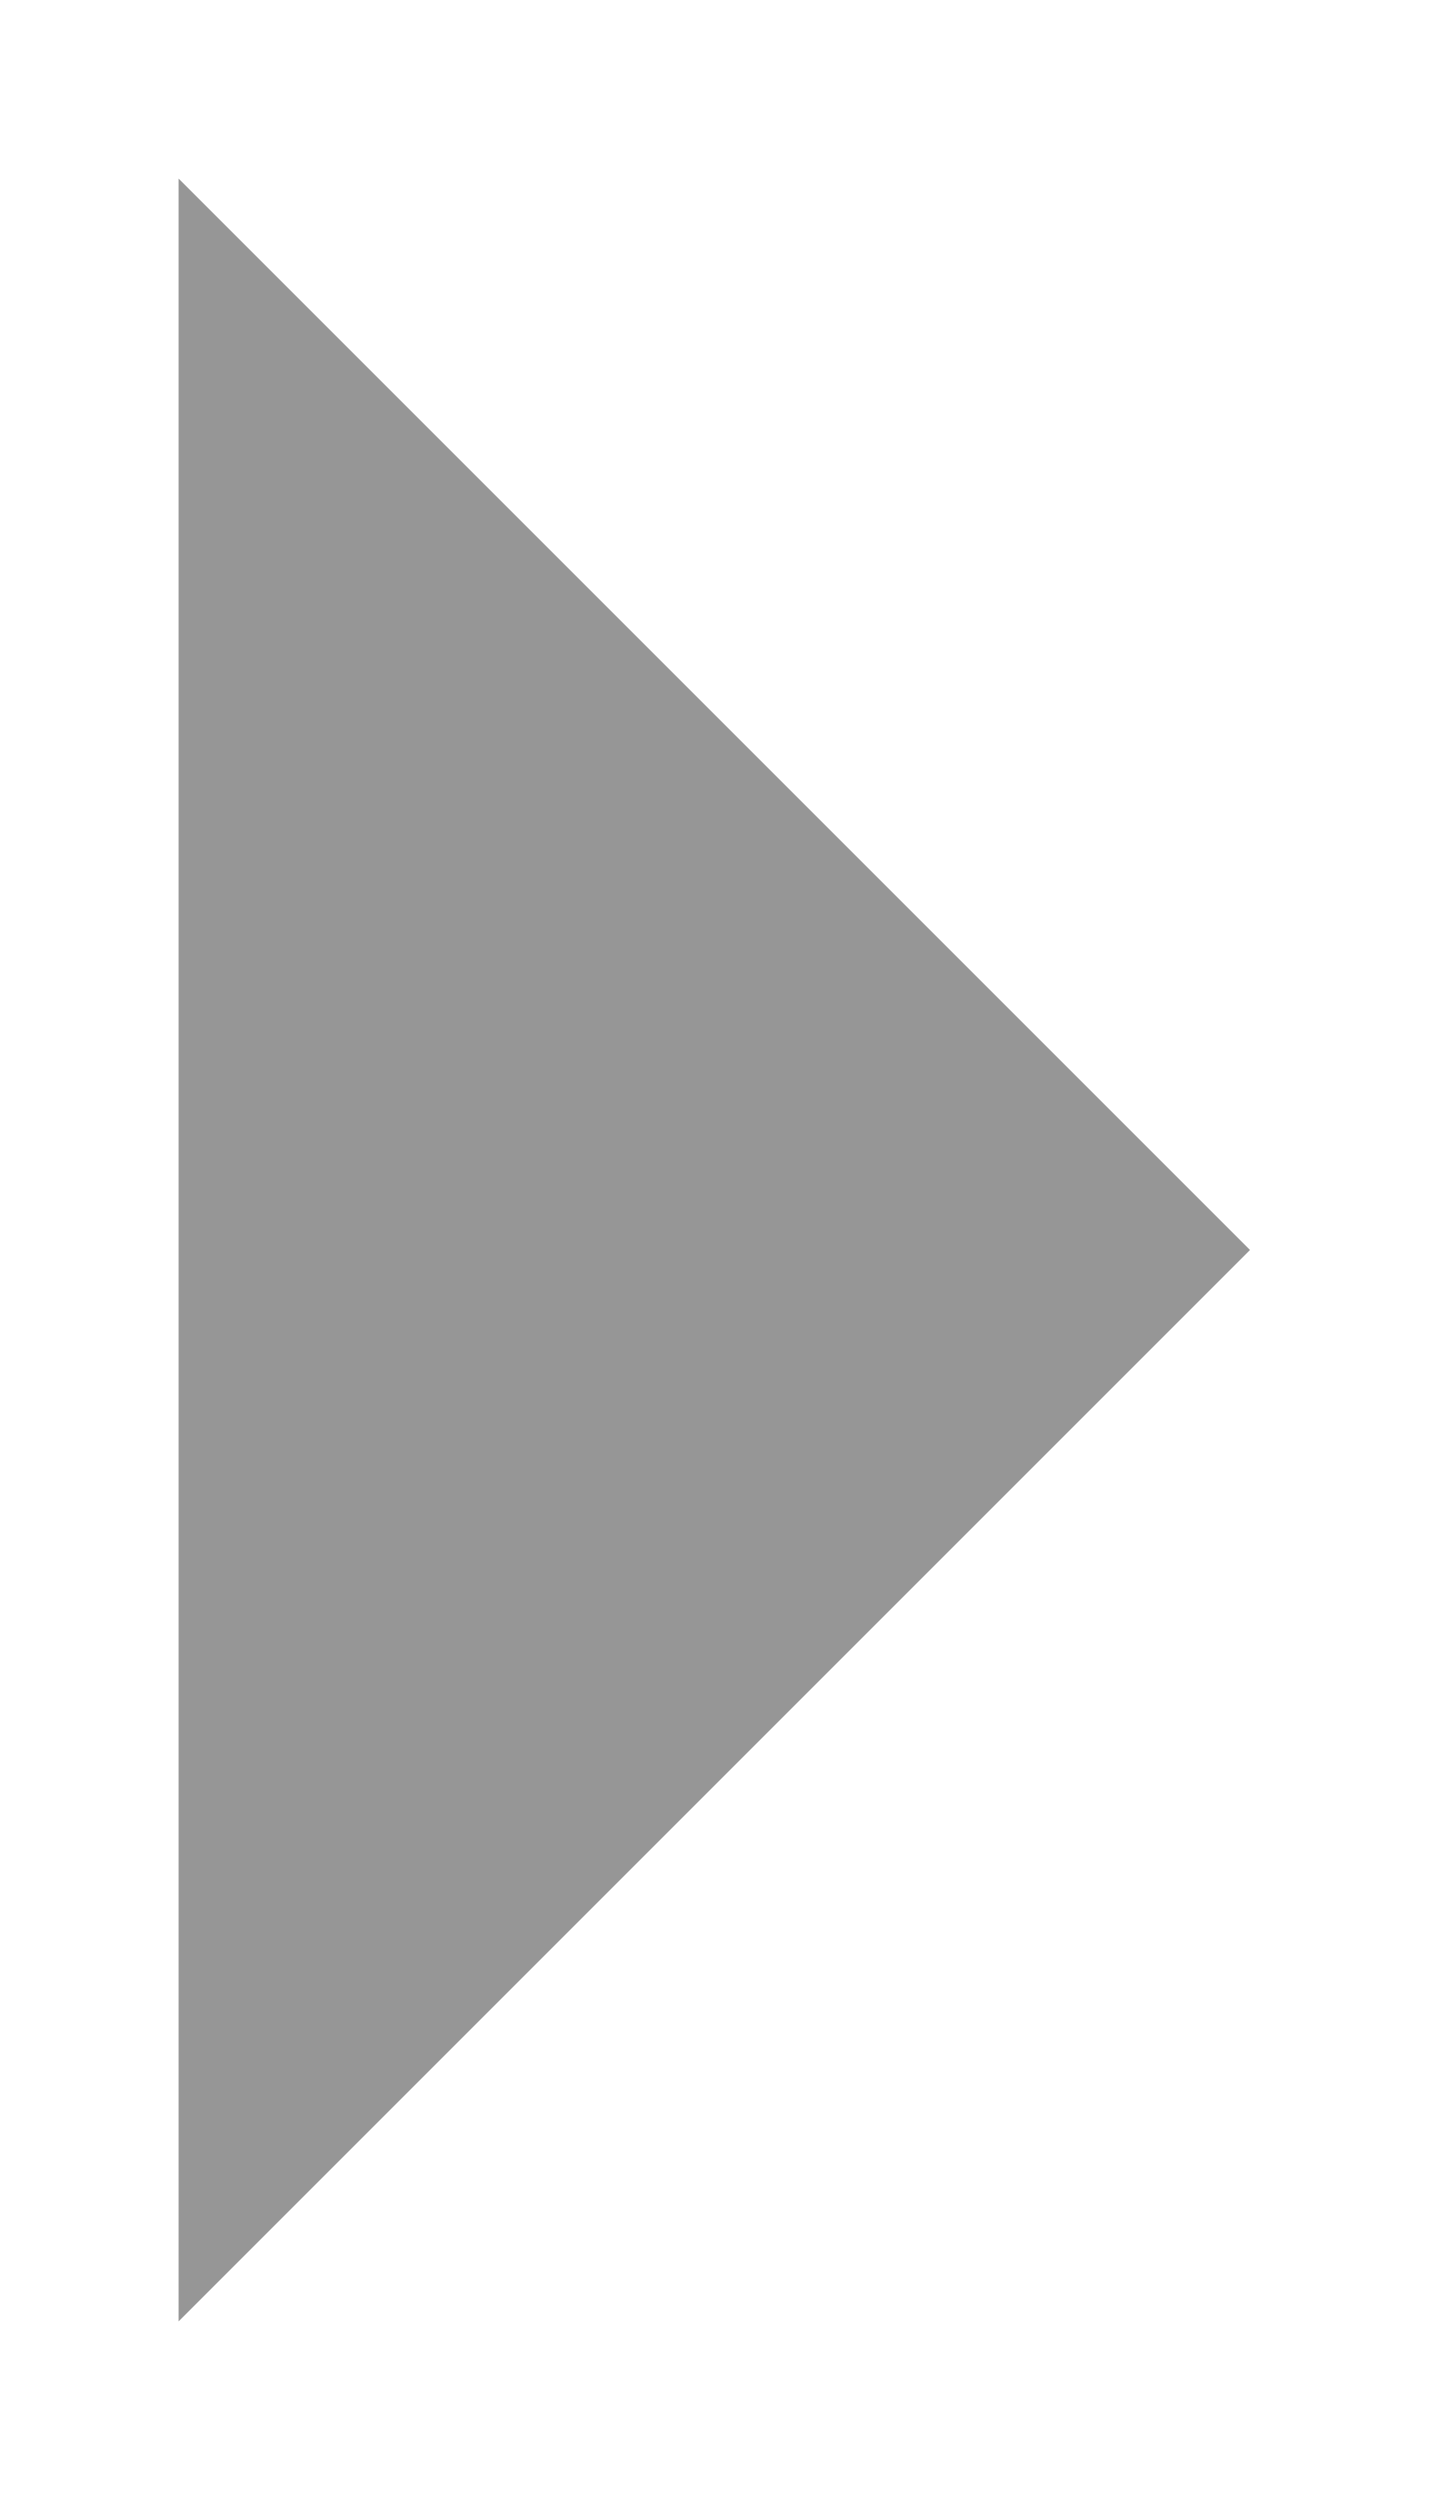
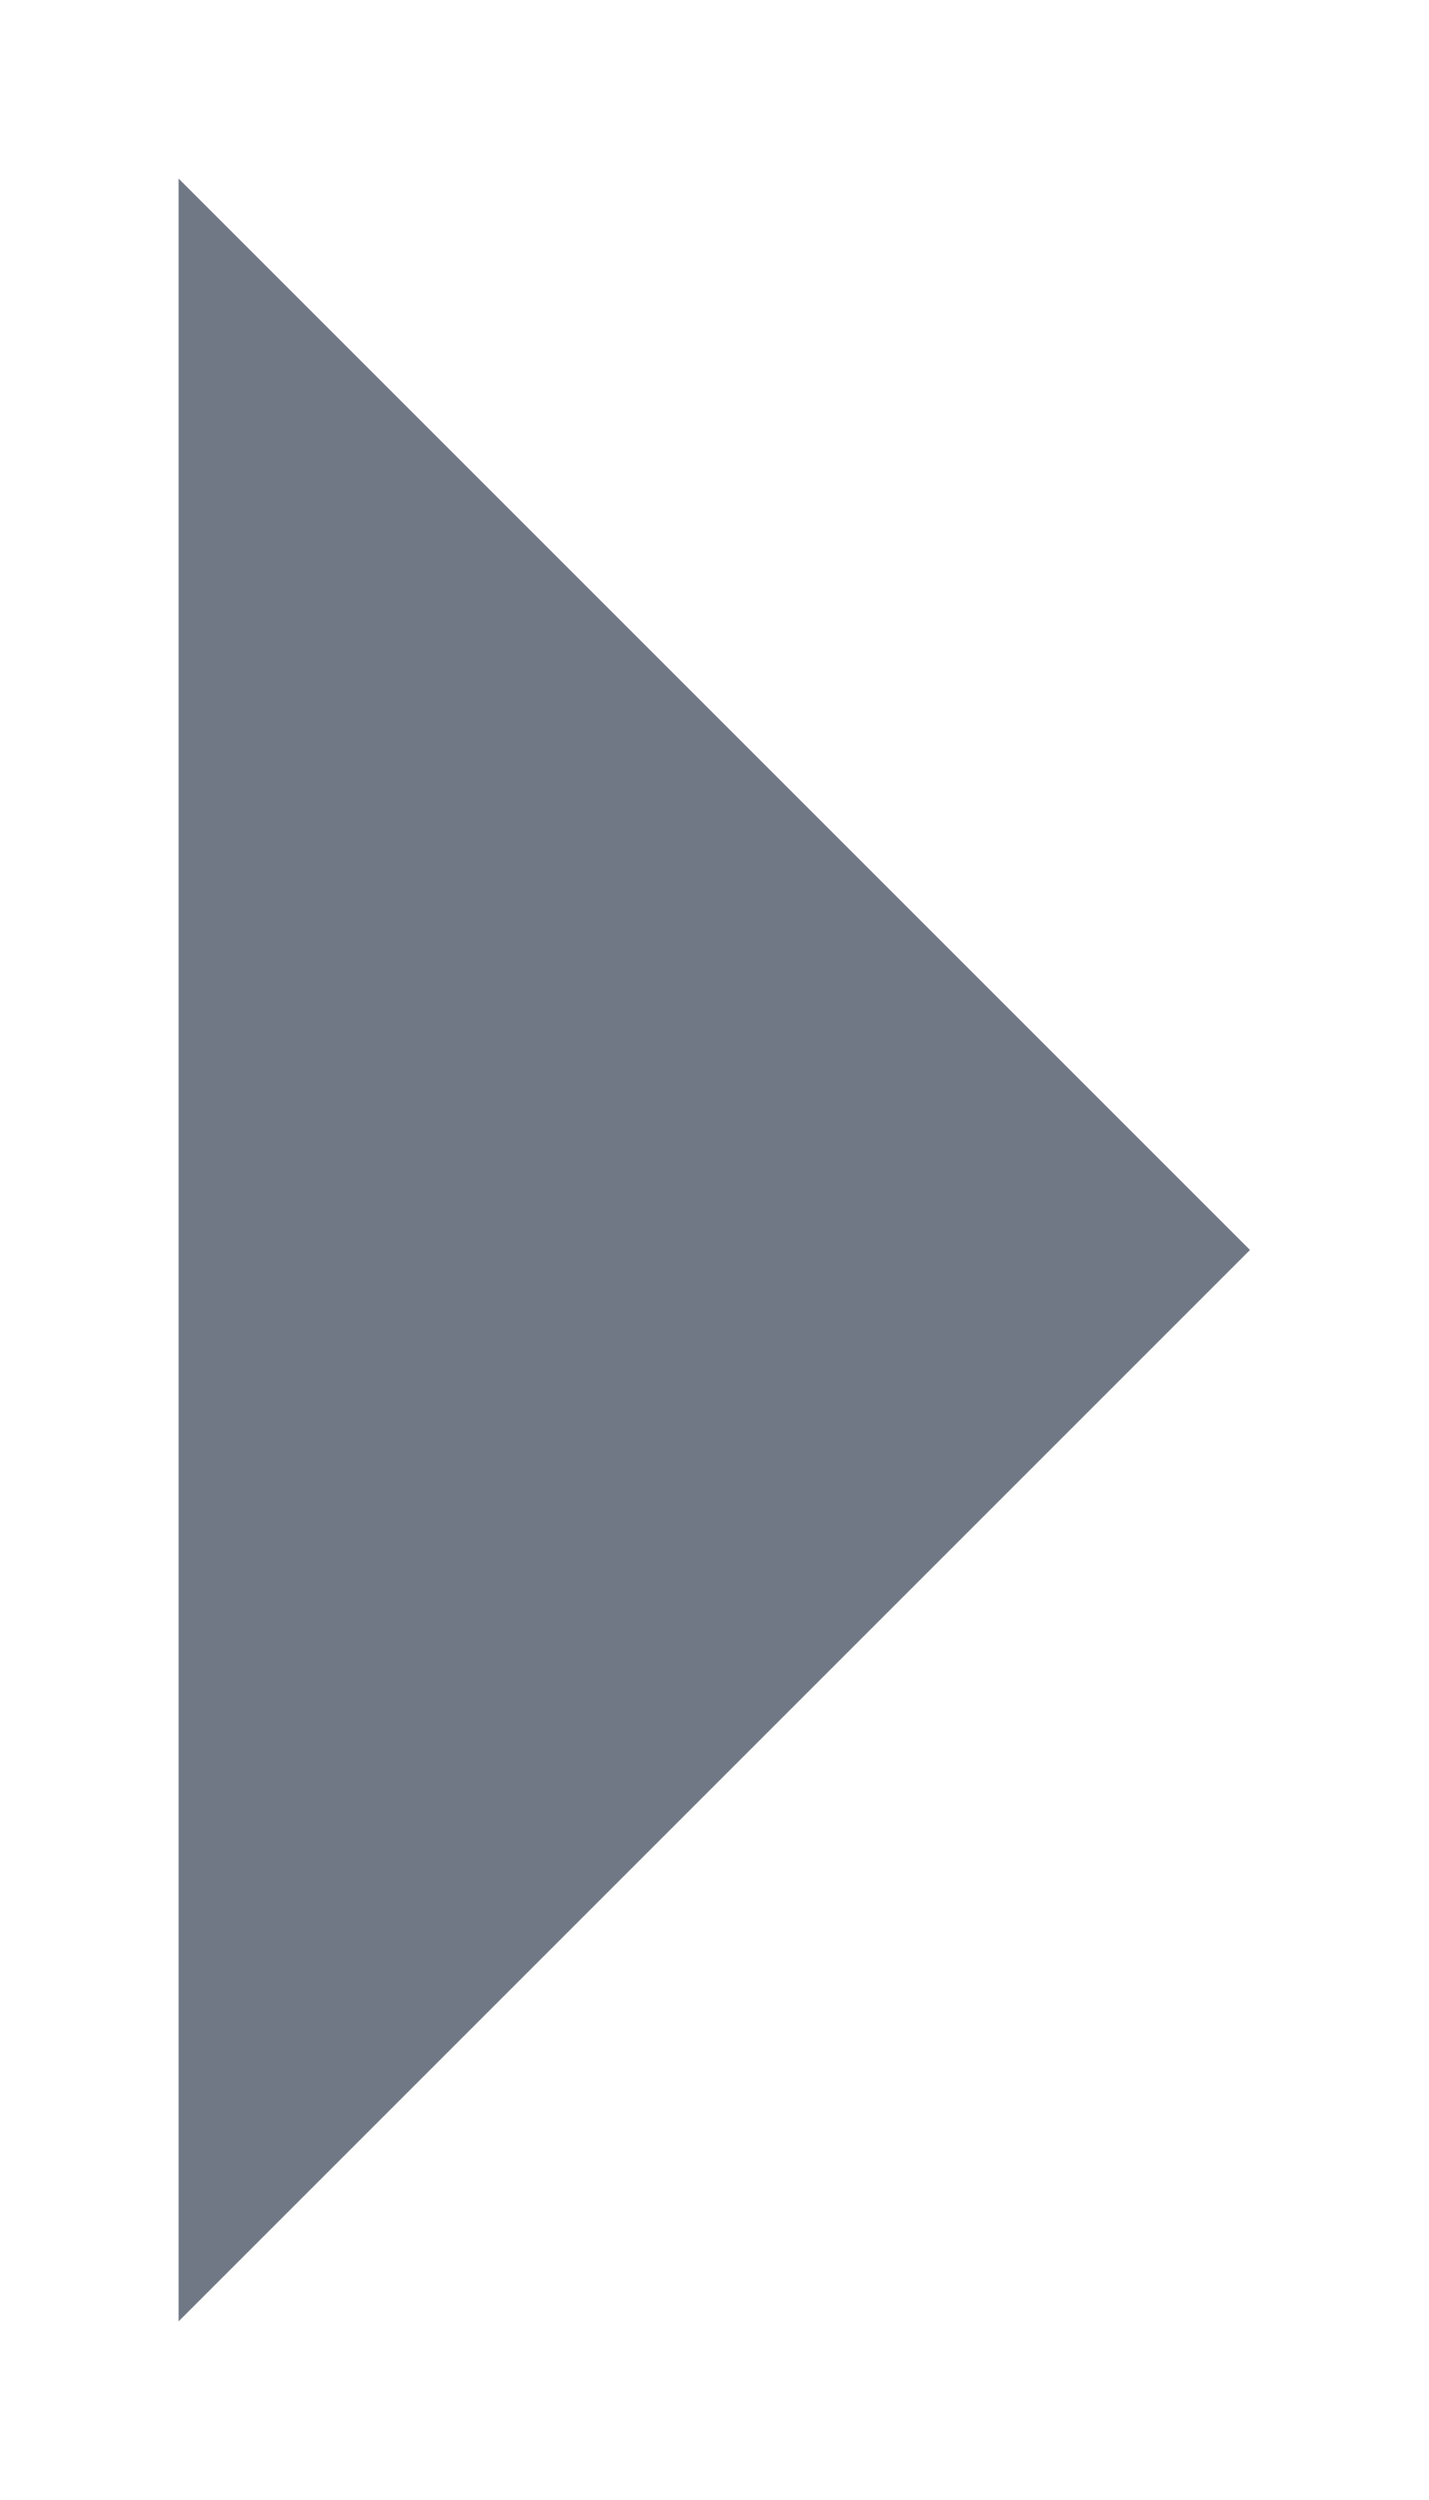
<svg xmlns="http://www.w3.org/2000/svg" width="8" height="14" viewBox="0 0 8 14">
  <defs>
    <clipPath id="clip-Plan_de_travail_1">
      <rect width="8" height="14" />
    </clipPath>
  </defs>
  <g id="Plan_de_travail_1" data-name="Plan de travail – 1" clip-path="url(#clip-Plan_de_travail_1)">
    <g id="Flèche_droite_gris_clair" data-name="Flèche droite_gris clair" transform="translate(1 1)">
-       <path id="Flèche_droite_gris_clair-2" data-name="Flèche droite_gris clair" d="M0,0,6,6,0,12" fill="#969696" />
+       <path id="Flèche_droite_gris_clair-2" data-name="Flèche droite_gris clair" d="M0,0,6,6,0,12" fill="#707785" />
    </g>
  </g>
</svg>
